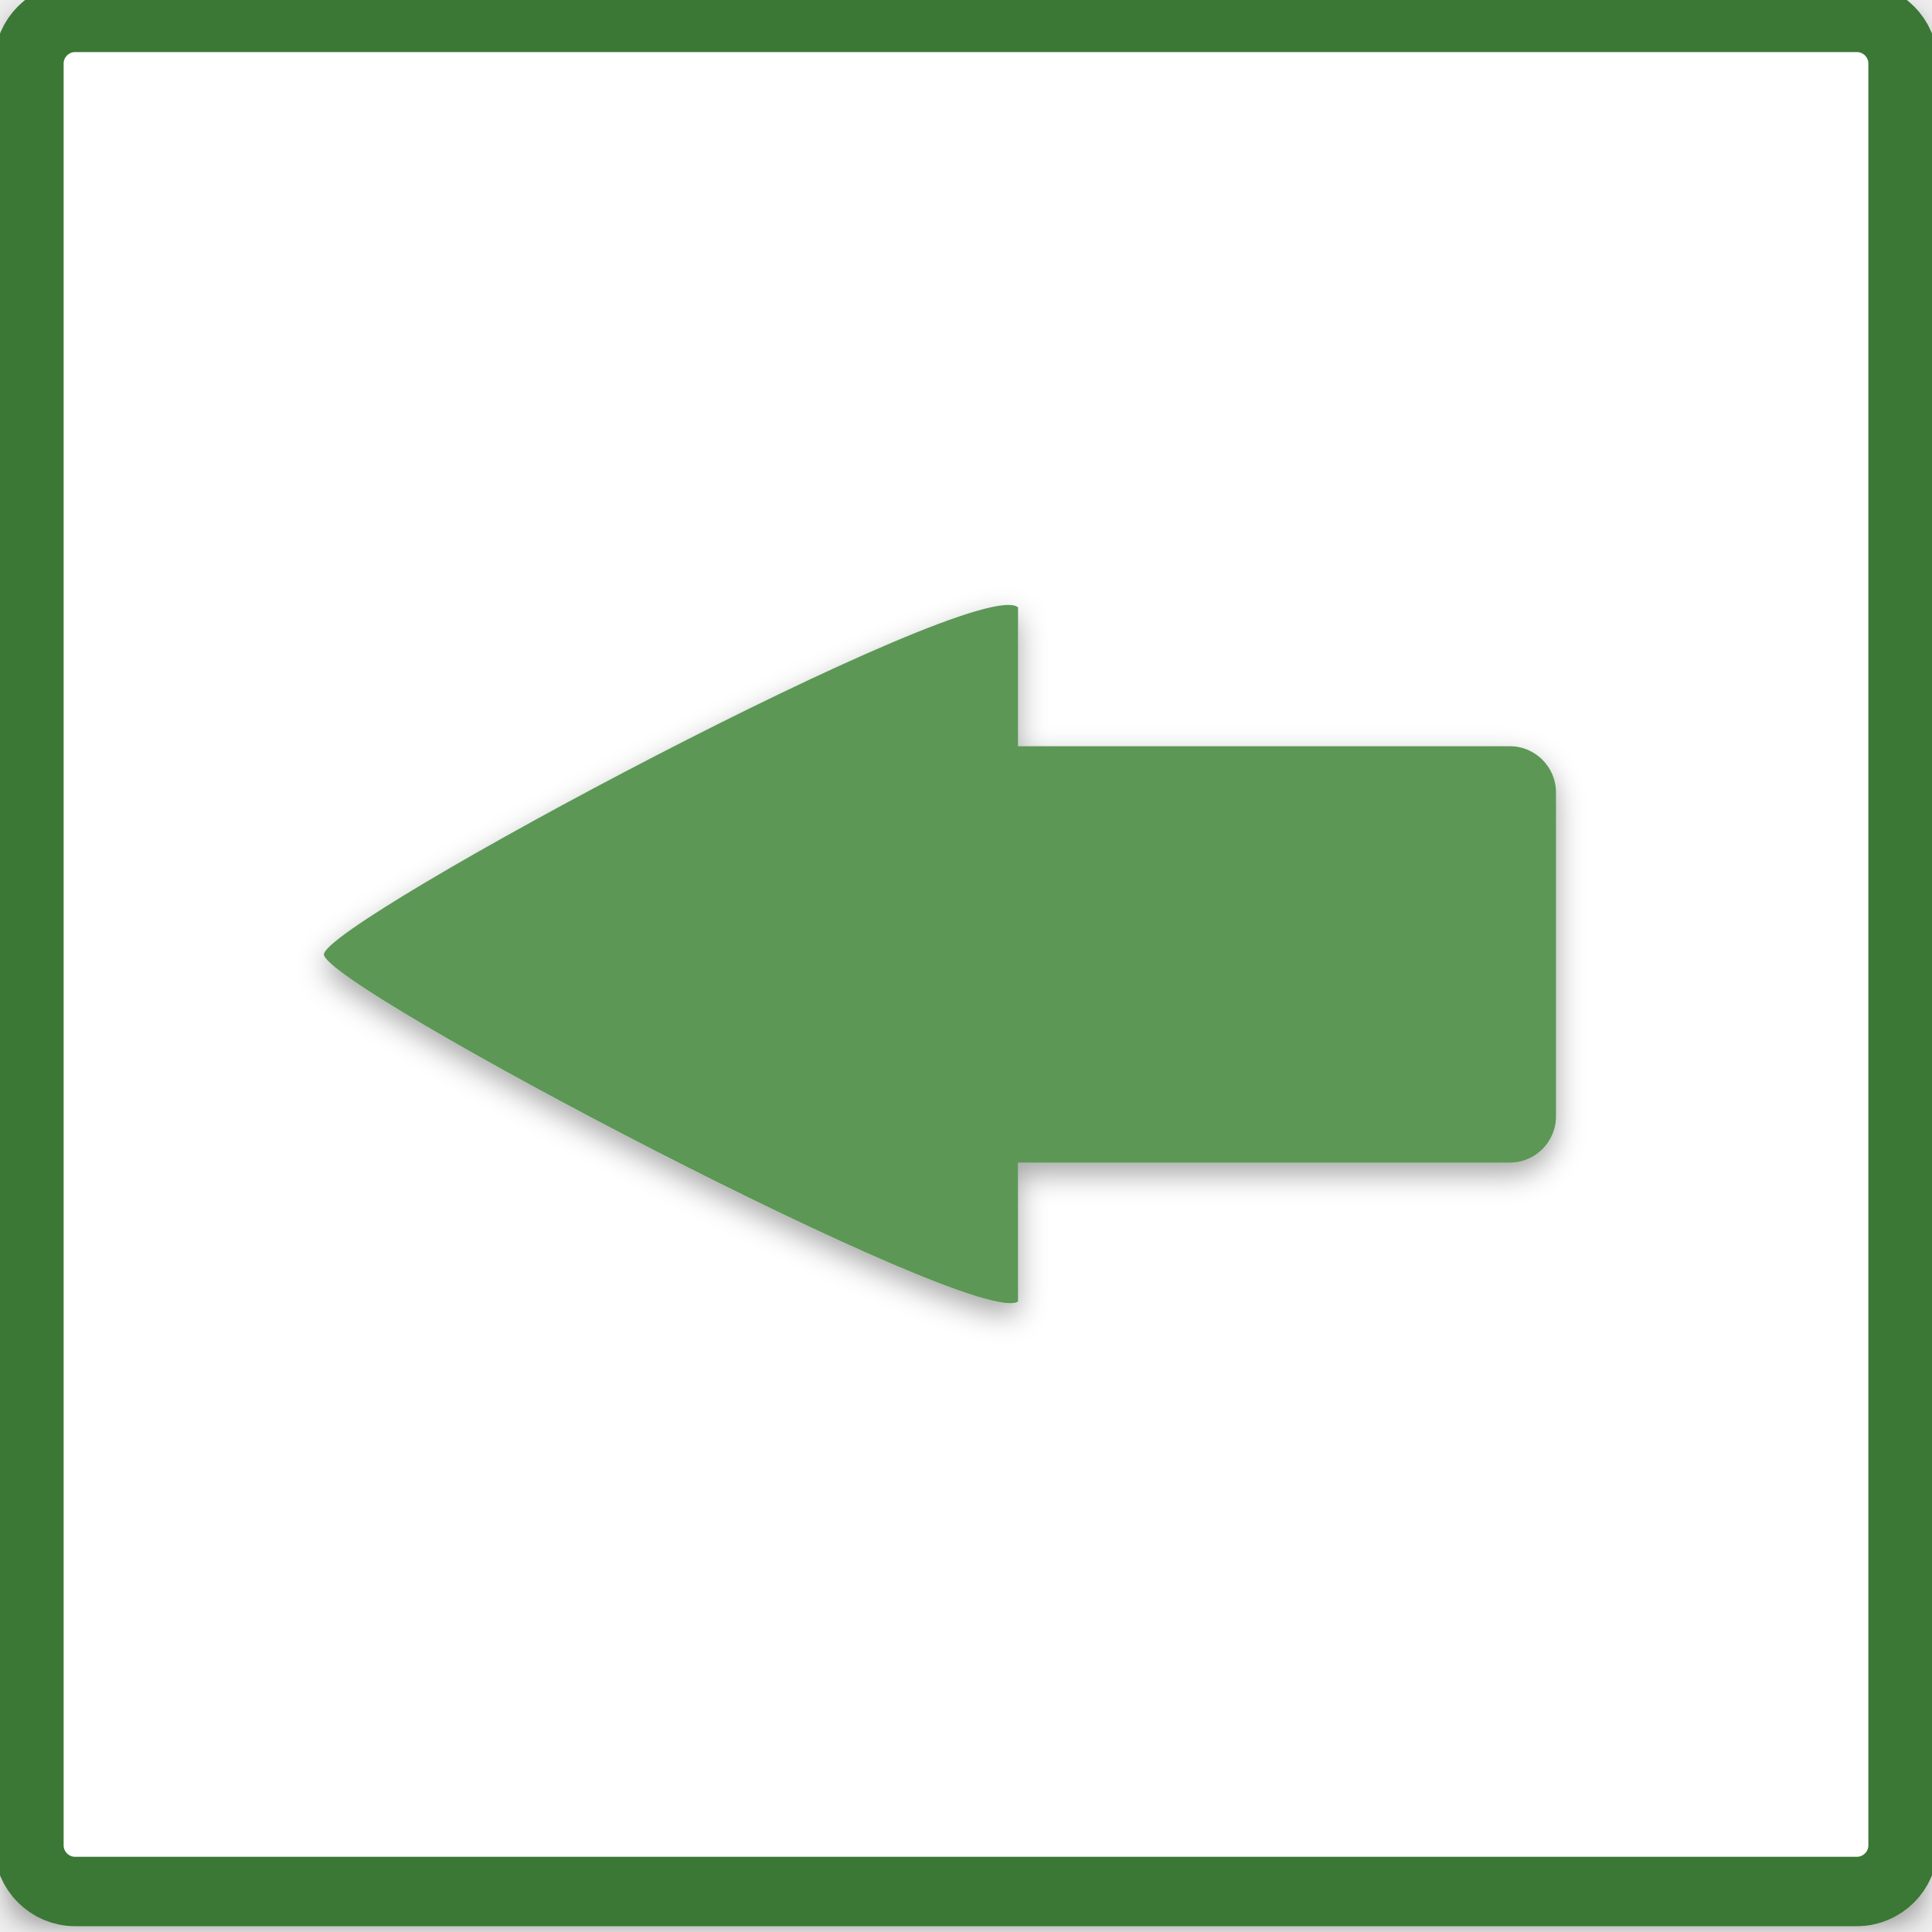
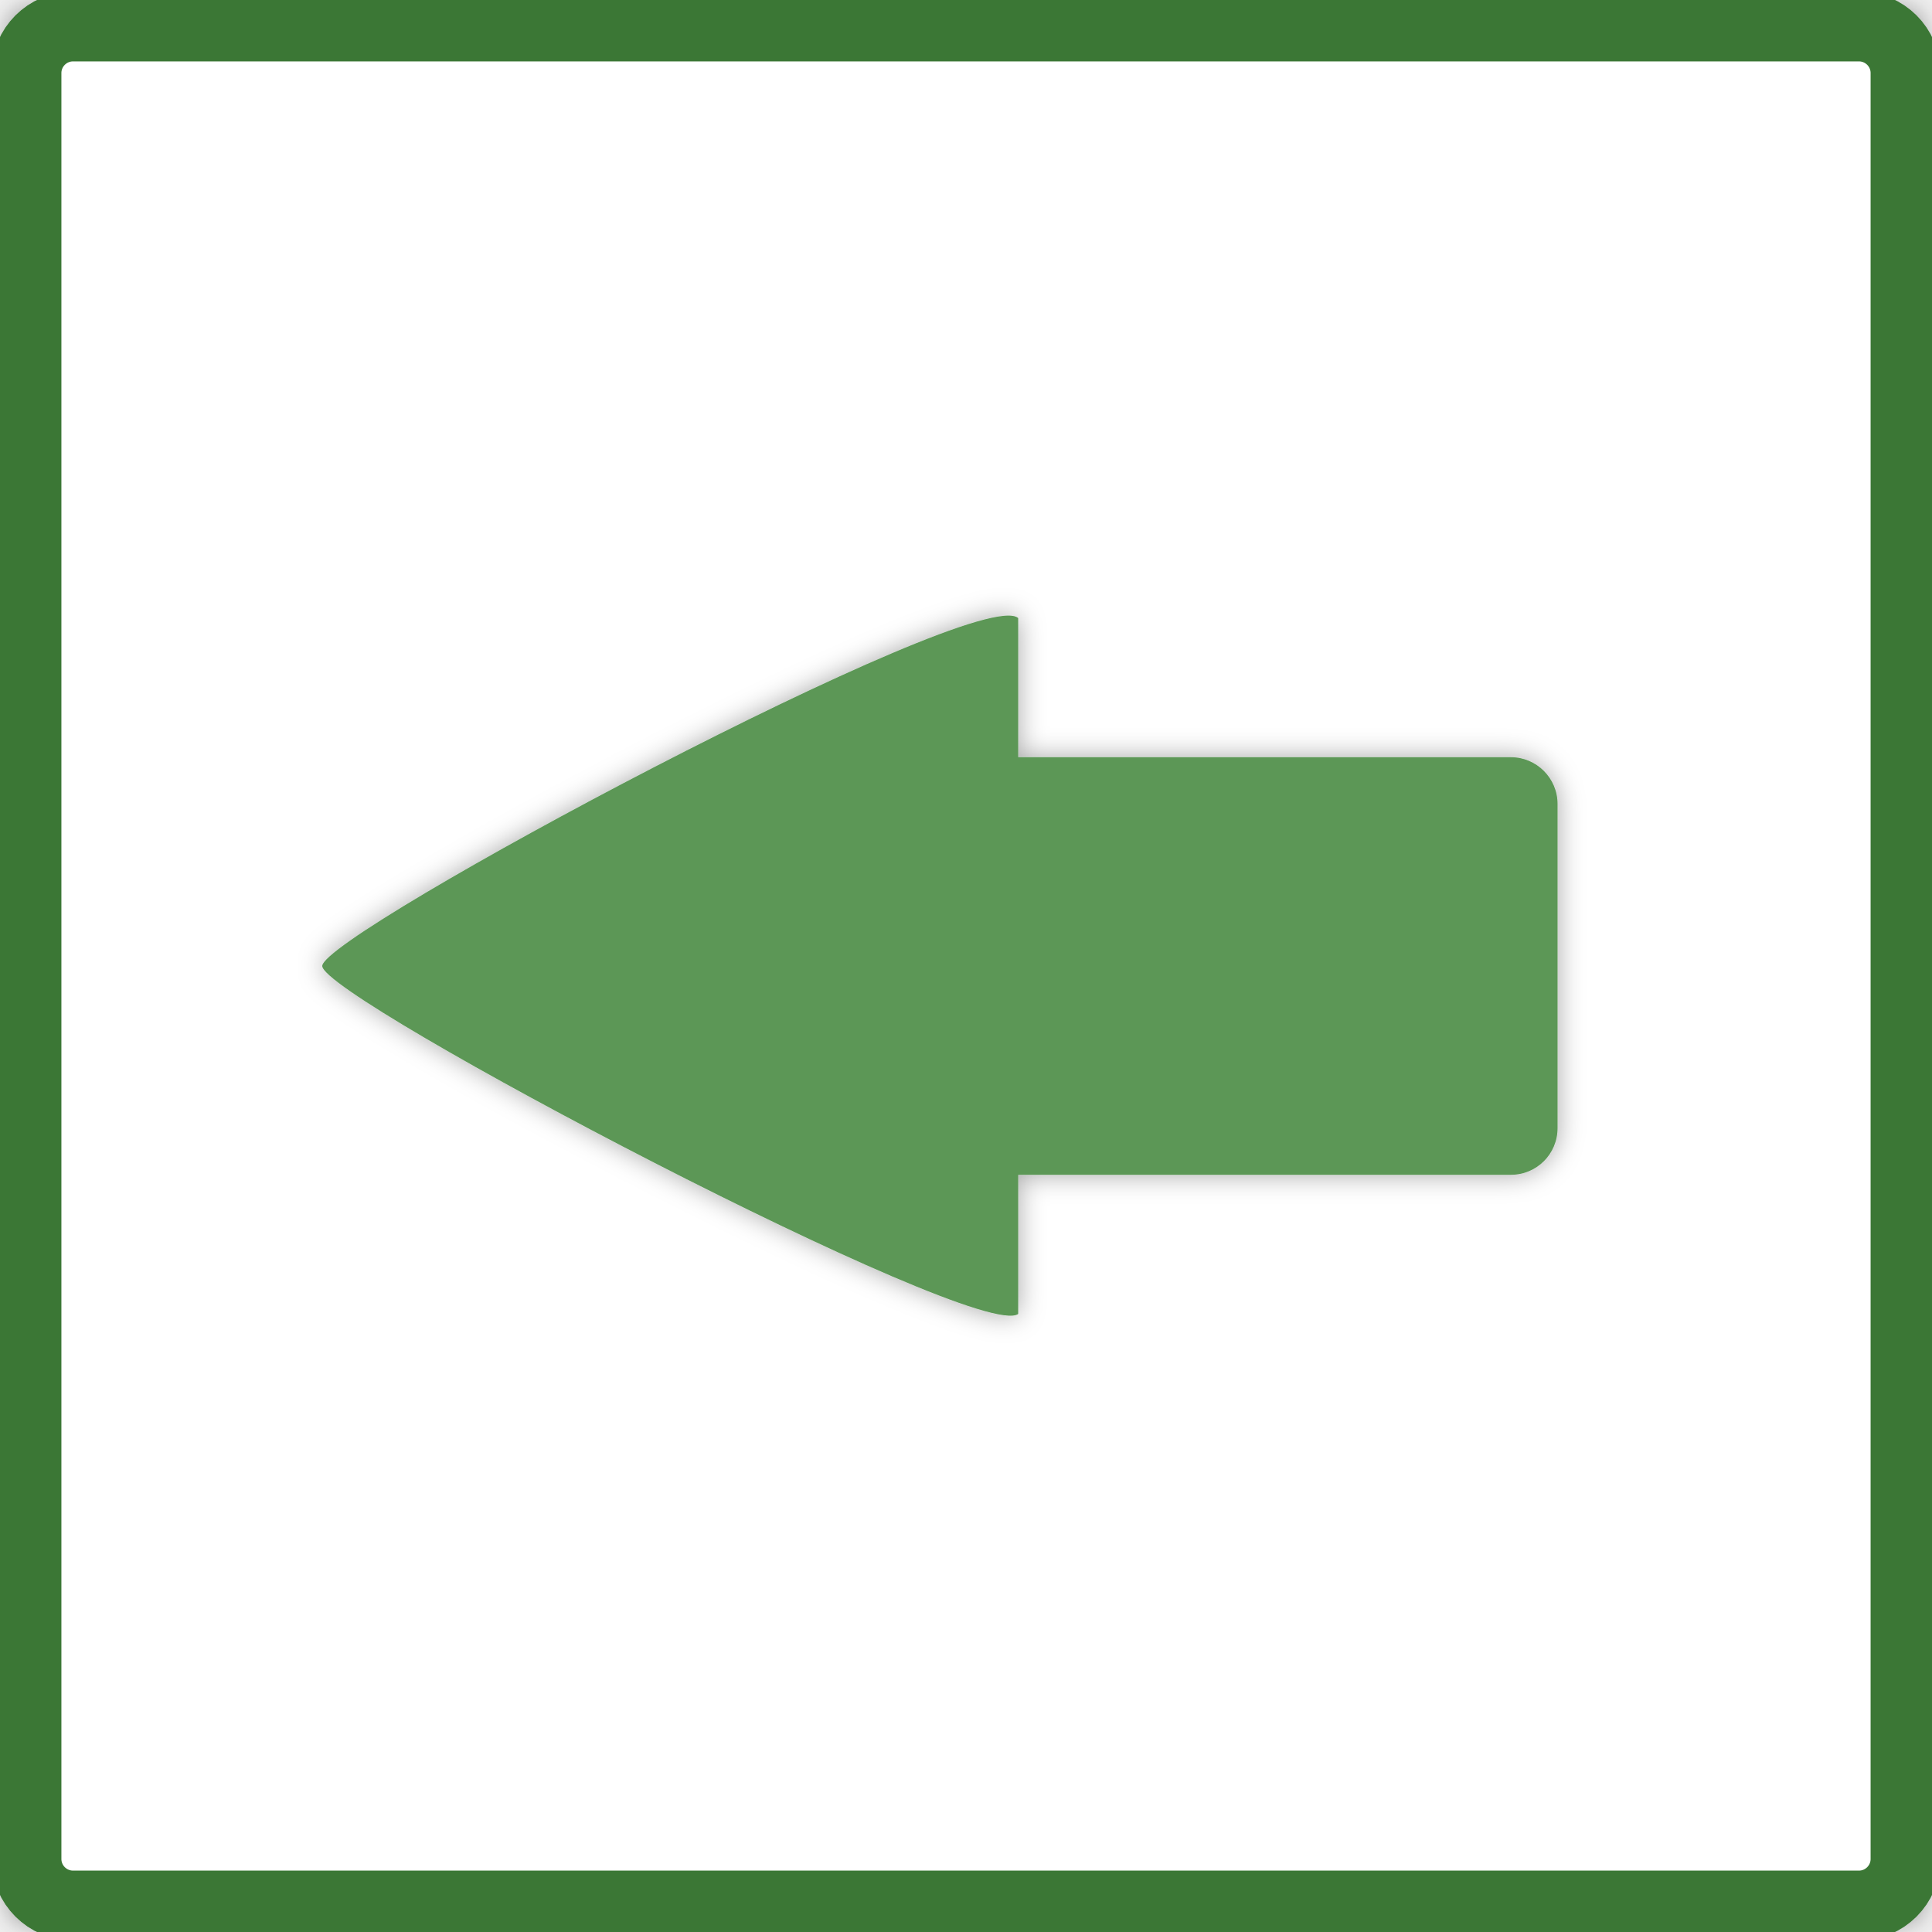
- <svg xmlns="http://www.w3.org/2000/svg" width="334px" height="334px" viewBox="0 0 334 334" version="1.1">
+ <svg xmlns="http://www.w3.org/2000/svg" width="73px" height="73px" viewBox="0 0 73 73" version="1.1">
  <defs>
    <filter x="-50%" y="-50%" width="200%" height="200%" filterUnits="objectBoundingBox" id="filter-1">
-       <feOffset dx="0" dy="2" in="SourceAlpha" result="shadowOffsetOuter1" />
-       <feGaussianBlur stdDeviation="2.5" in="shadowOffsetOuter1" result="shadowBlurOuter1" />
+       <feOffset dx="0" dy="0" in="SourceAlpha" result="shadowOffsetOuter1" />
+       <feGaussianBlur stdDeviation="0.5" in="shadowOffsetOuter1" result="shadowBlurOuter1" />
      <feColorMatrix values="0 0 0 0 0   0 0 0 0 0   0 0 0 0 0  0 0 0 0.35 0" in="shadowBlurOuter1" type="matrix" result="shadowMatrixOuter1" />
      <feMerge>
        <feMergeNode in="shadowMatrixOuter1" />
        <feMergeNode in="SourceGraphic" />
      </feMerge>
    </filter>
    <filter x="-50%" y="-50%" width="200%" height="200%" filterUnits="objectBoundingBox" id="filter-2">
-       <feOffset dx="0" dy="2" in="SourceAlpha" result="shadowOffsetOuter1" />
-       <feGaussianBlur stdDeviation="2.5" in="shadowOffsetOuter1" result="shadowBlurOuter1" />
+       <feOffset dx="0" dy="0" in="SourceAlpha" result="shadowOffsetOuter1" />
+       <feGaussianBlur stdDeviation="0.5" in="shadowOffsetOuter1" result="shadowBlurOuter1" />
      <feColorMatrix values="0 0 0 0 0   0 0 0 0 0   0 0 0 0 0  0 0 0 0.35 0" in="shadowBlurOuter1" type="matrix" result="shadowMatrixOuter1" />
      <feMerge>
        <feMergeNode in="shadowMatrixOuter1" />
        <feMergeNode in="SourceGraphic" />
      </feMerge>
    </filter>
  </defs>
  <g id="Icons" stroke="none" stroke-width="1" fill="none" fill-rule="evenodd">
-     <g id="Arrow-Left-Green" transform="translate(167, 165) scale(-1, 1) translate(-167, -165) translate(5, 3)">
-       <rect id="Rectangle-201" stroke="#3B7736" stroke-width="12" fill="#FFFFFF" filter="url(#filter-1)" x="0" y="0" width="324" height="324" rx="8" />
-       <path d="M153,198 L153,221.999 C160.059,226.999 273,167.594 273,161.999 C273,156.403 160.059,95.999 153,101.999 L153,126 L67.998,126 C63.591,126 60,129.581 60,133.998 L60,190.002 C60,194.417 63.581,198 67.998,198 L153,198 Z" id="Triangle-61" fill="#5B9756" filter="url(#filter-2)" />
+     <g id="Arrow-Left-Green" transform="translate(36.5, 36.5) scale(-1, 1) translate(-36.5, -36.5) translate(1, 1)">
+       <rect id="Rectangle-201" stroke="#3B7736" stroke-width="2.64" fill="#FFFFFF" filter="url(#filter-1)" x="0" y="0" width="71" height="71" rx="1.76" />
+       <path d="M33.528,43.389 L33.528,48.648 C35.075,49.744 59.824,36.726 59.824,35.5 C59.824,34.274 35.075,21.037 33.528,22.352 L33.528,27.611 L14.909,27.611 C13.943,27.611 13.148,28.401 13.148,29.375 L13.148,41.625 C13.148,42.606 13.937,43.389 14.909,43.389 L33.528,43.389 Z" id="Triangle-61" fill="#5B9756" filter="url(#filter-2)" />
    </g>
  </g>
</svg>
